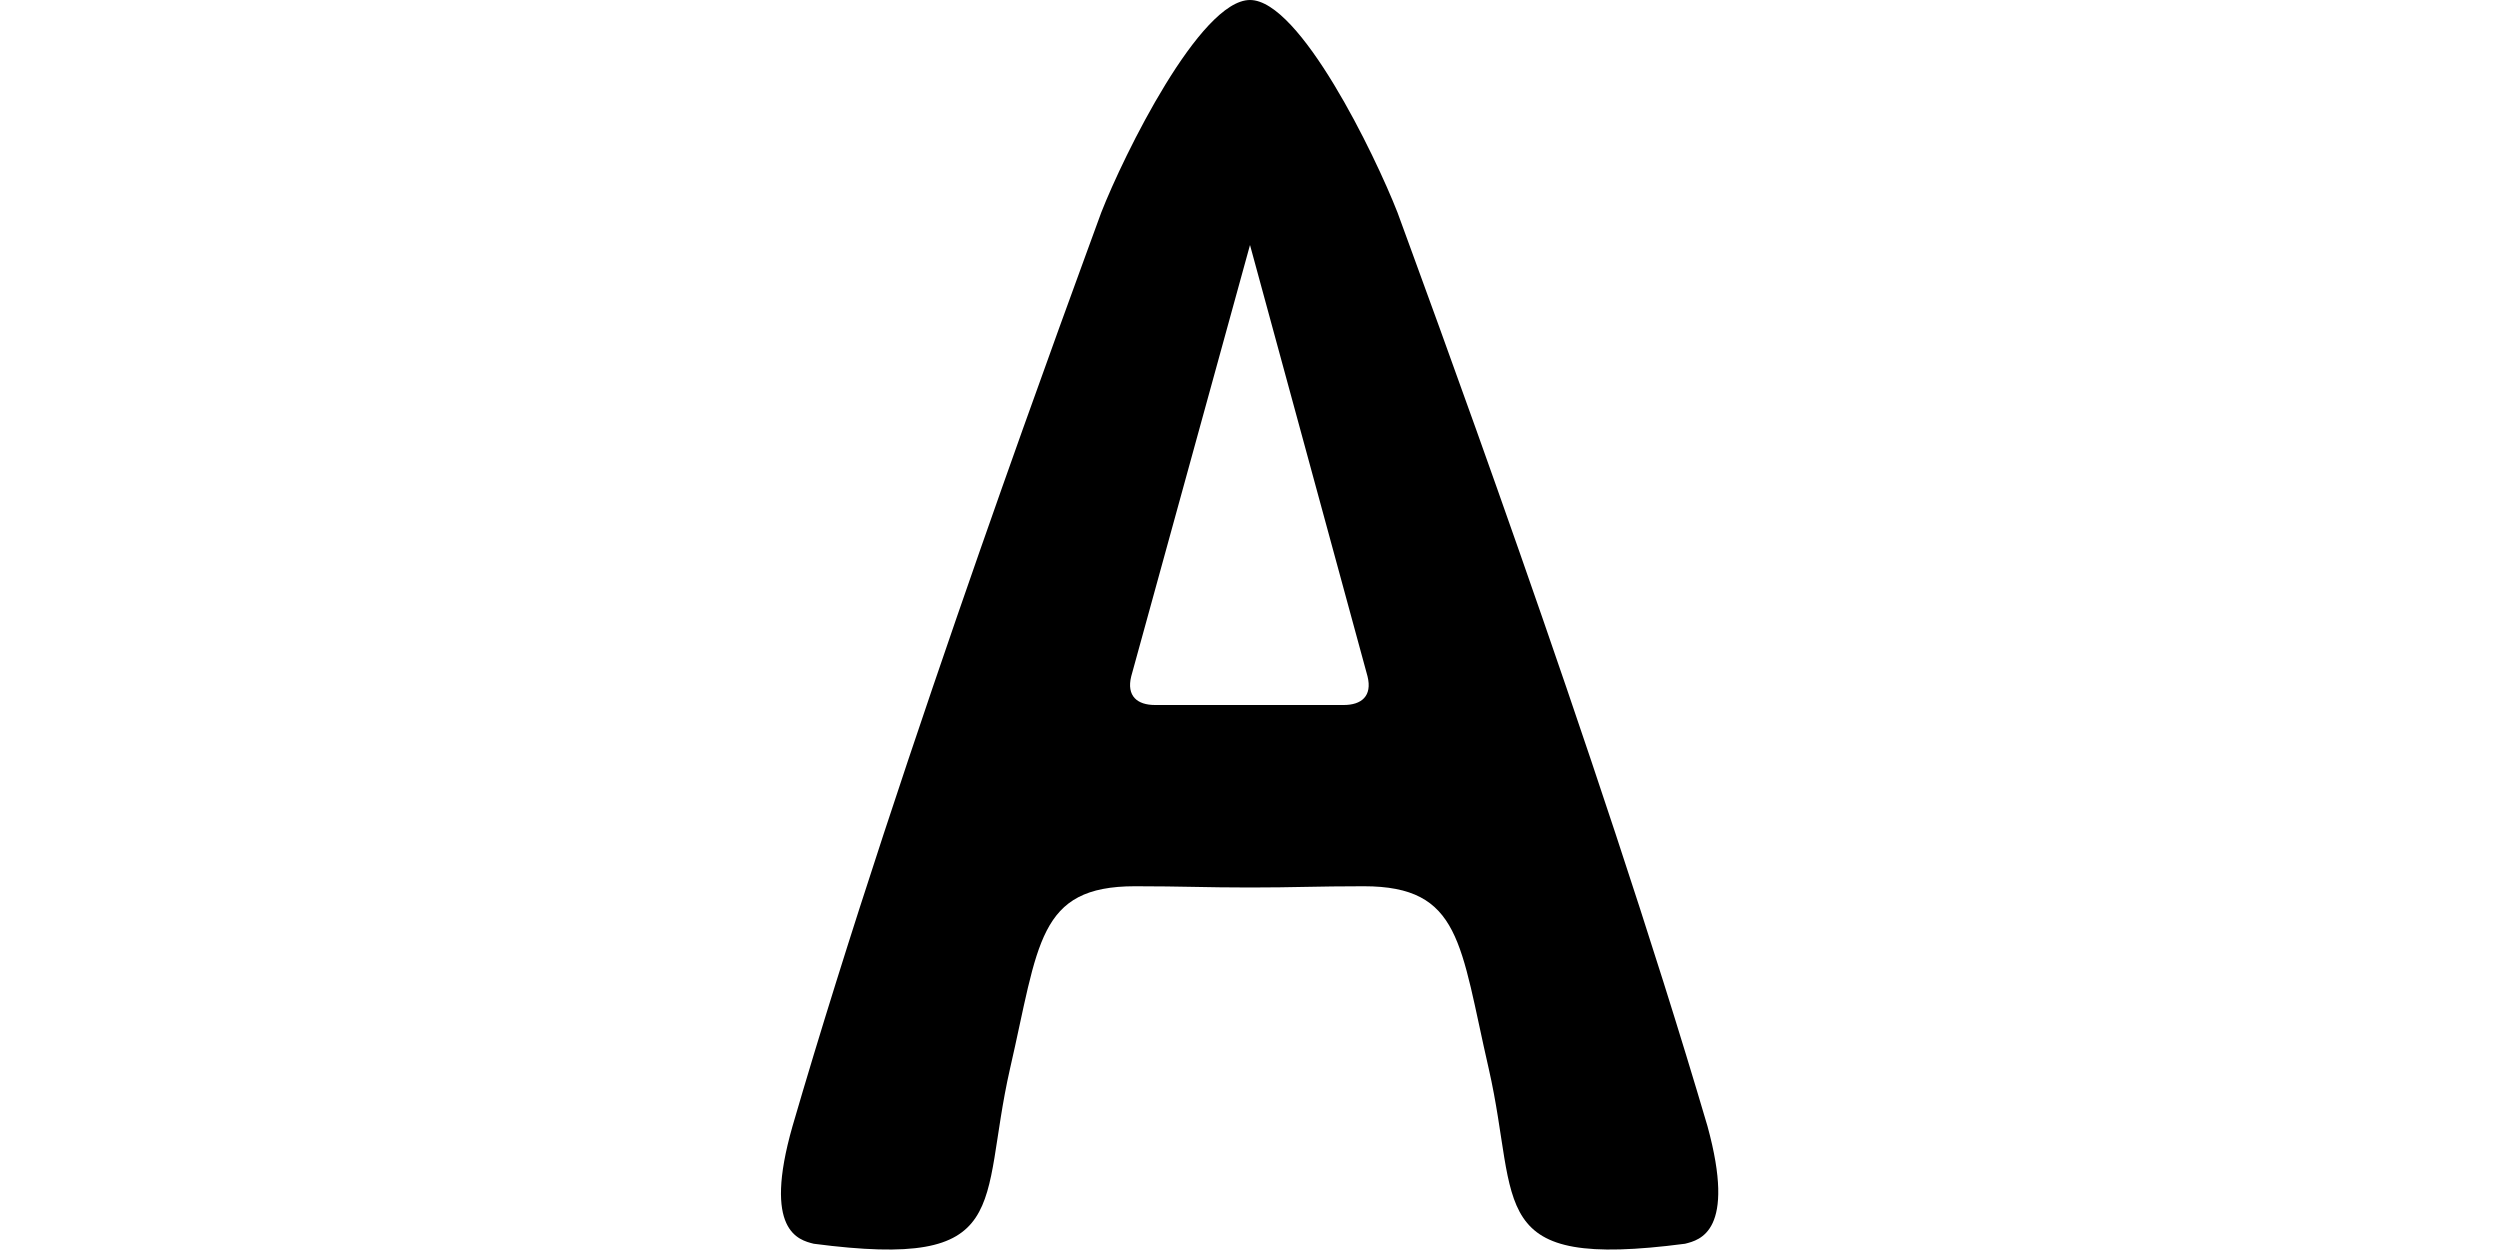
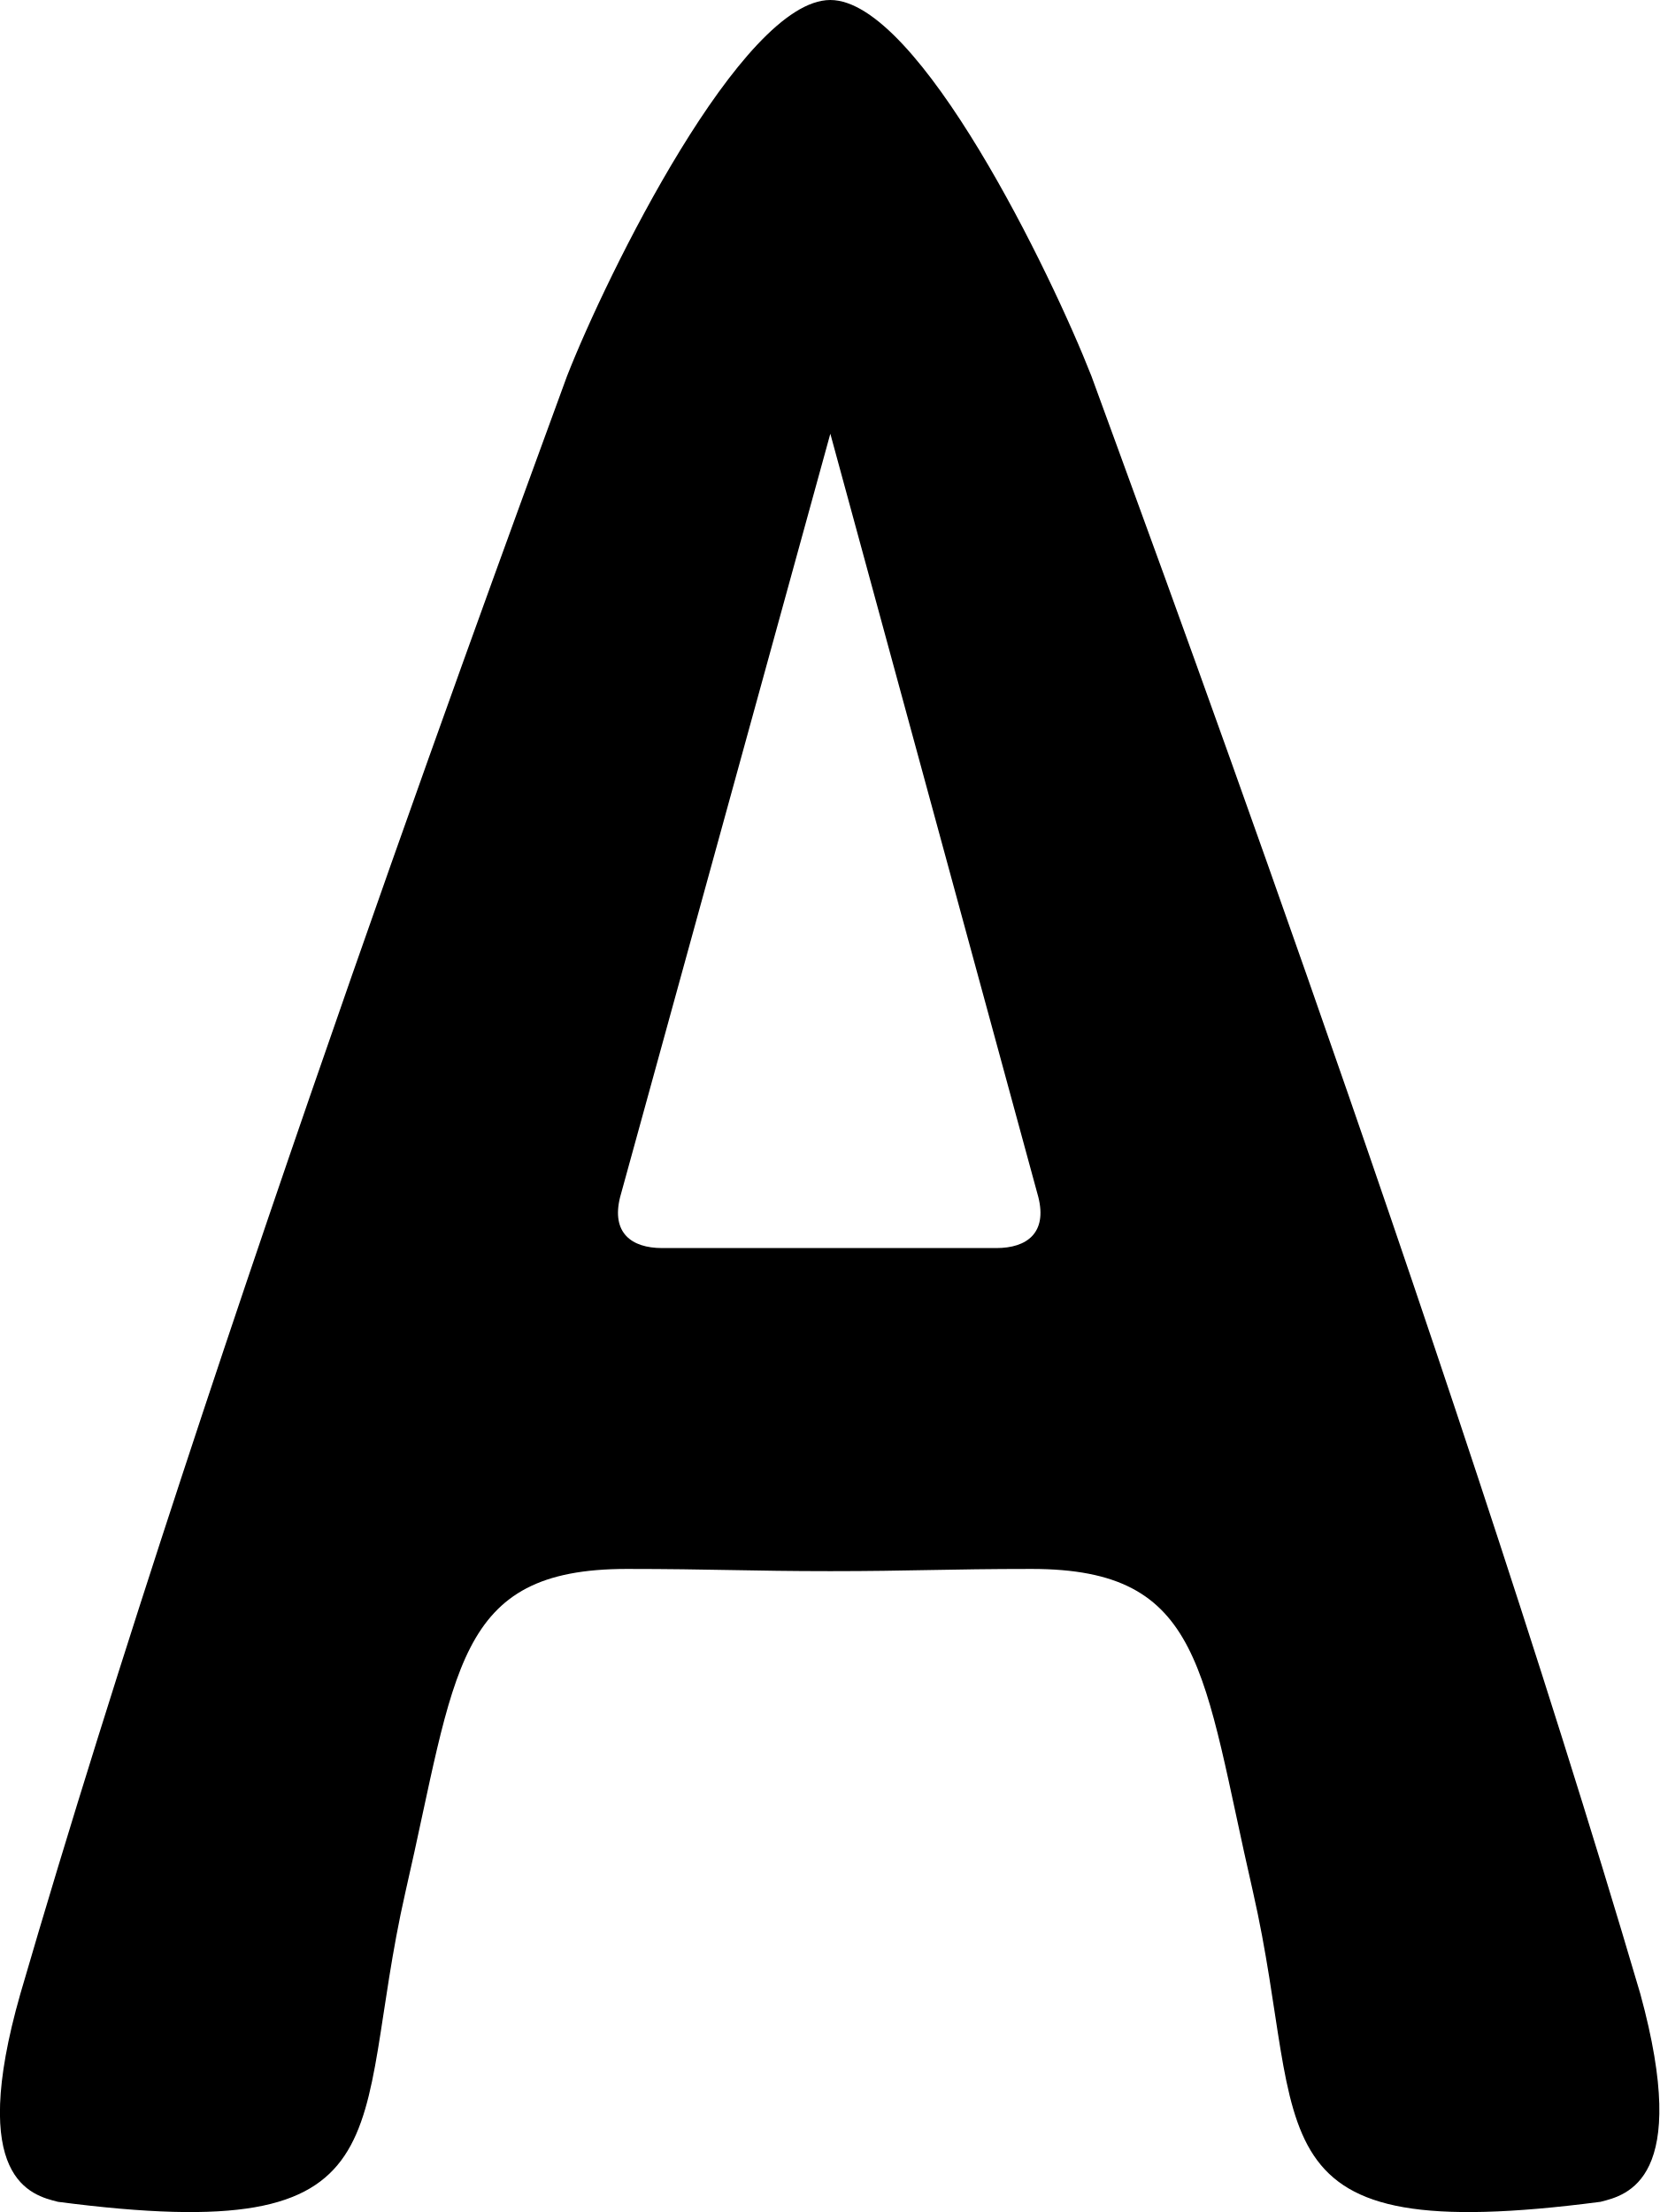
- <svg xmlns="http://www.w3.org/2000/svg" version="1.1" id="Layer_2_00000098917429815362816250000013689750864772693143_" viewBox="-40.0 0.0 200.0 100.0" style="style=&quot;enable-background:new 0 0 200.0 100.0&quot;" width="200.0" height="100.0">
+ <svg xmlns="http://www.w3.org/2000/svg" version="1.1" id="Layer_2_00000098917429815362816250000013689750864772693143_" style="style=&quot;enable-background:new 0 0 200.0 100.0&quot;" viewBox="22.48 0 74.98 99.96">
  <g id="Layer_1-2">
    <path fill="#00000" d="M96.6,90.1C87.8,60.2,73.5,21.7,71.8,17C70,12.4,64,0,60,0S49.9,12.4,48.1,17c-1.7,4.7-16,43.2-24.7,73.1   c-2.4,8.4,0.5,9.1,1.7,9.4c16.1,2.1,13.2-3,15.7-14c2.3-10,2.2-14.6,10-14.6c3.8,0,5.6,0.1,9.2,0.1c3.6,0,5.3-0.1,9.1-0.1   c7.8,0,7.7,4.6,10,14.6c2.5,11-0.4,16.1,15.7,14C96,99.2,98.9,98.5,96.6,90.1z M67.5,56.4H52.4c-1.4,0-2.3-0.7-1.9-2.3L60,19.6   l9.4,34.5C69.8,55.7,68.9,56.4,67.5,56.4z" />
  </g>
</svg>
